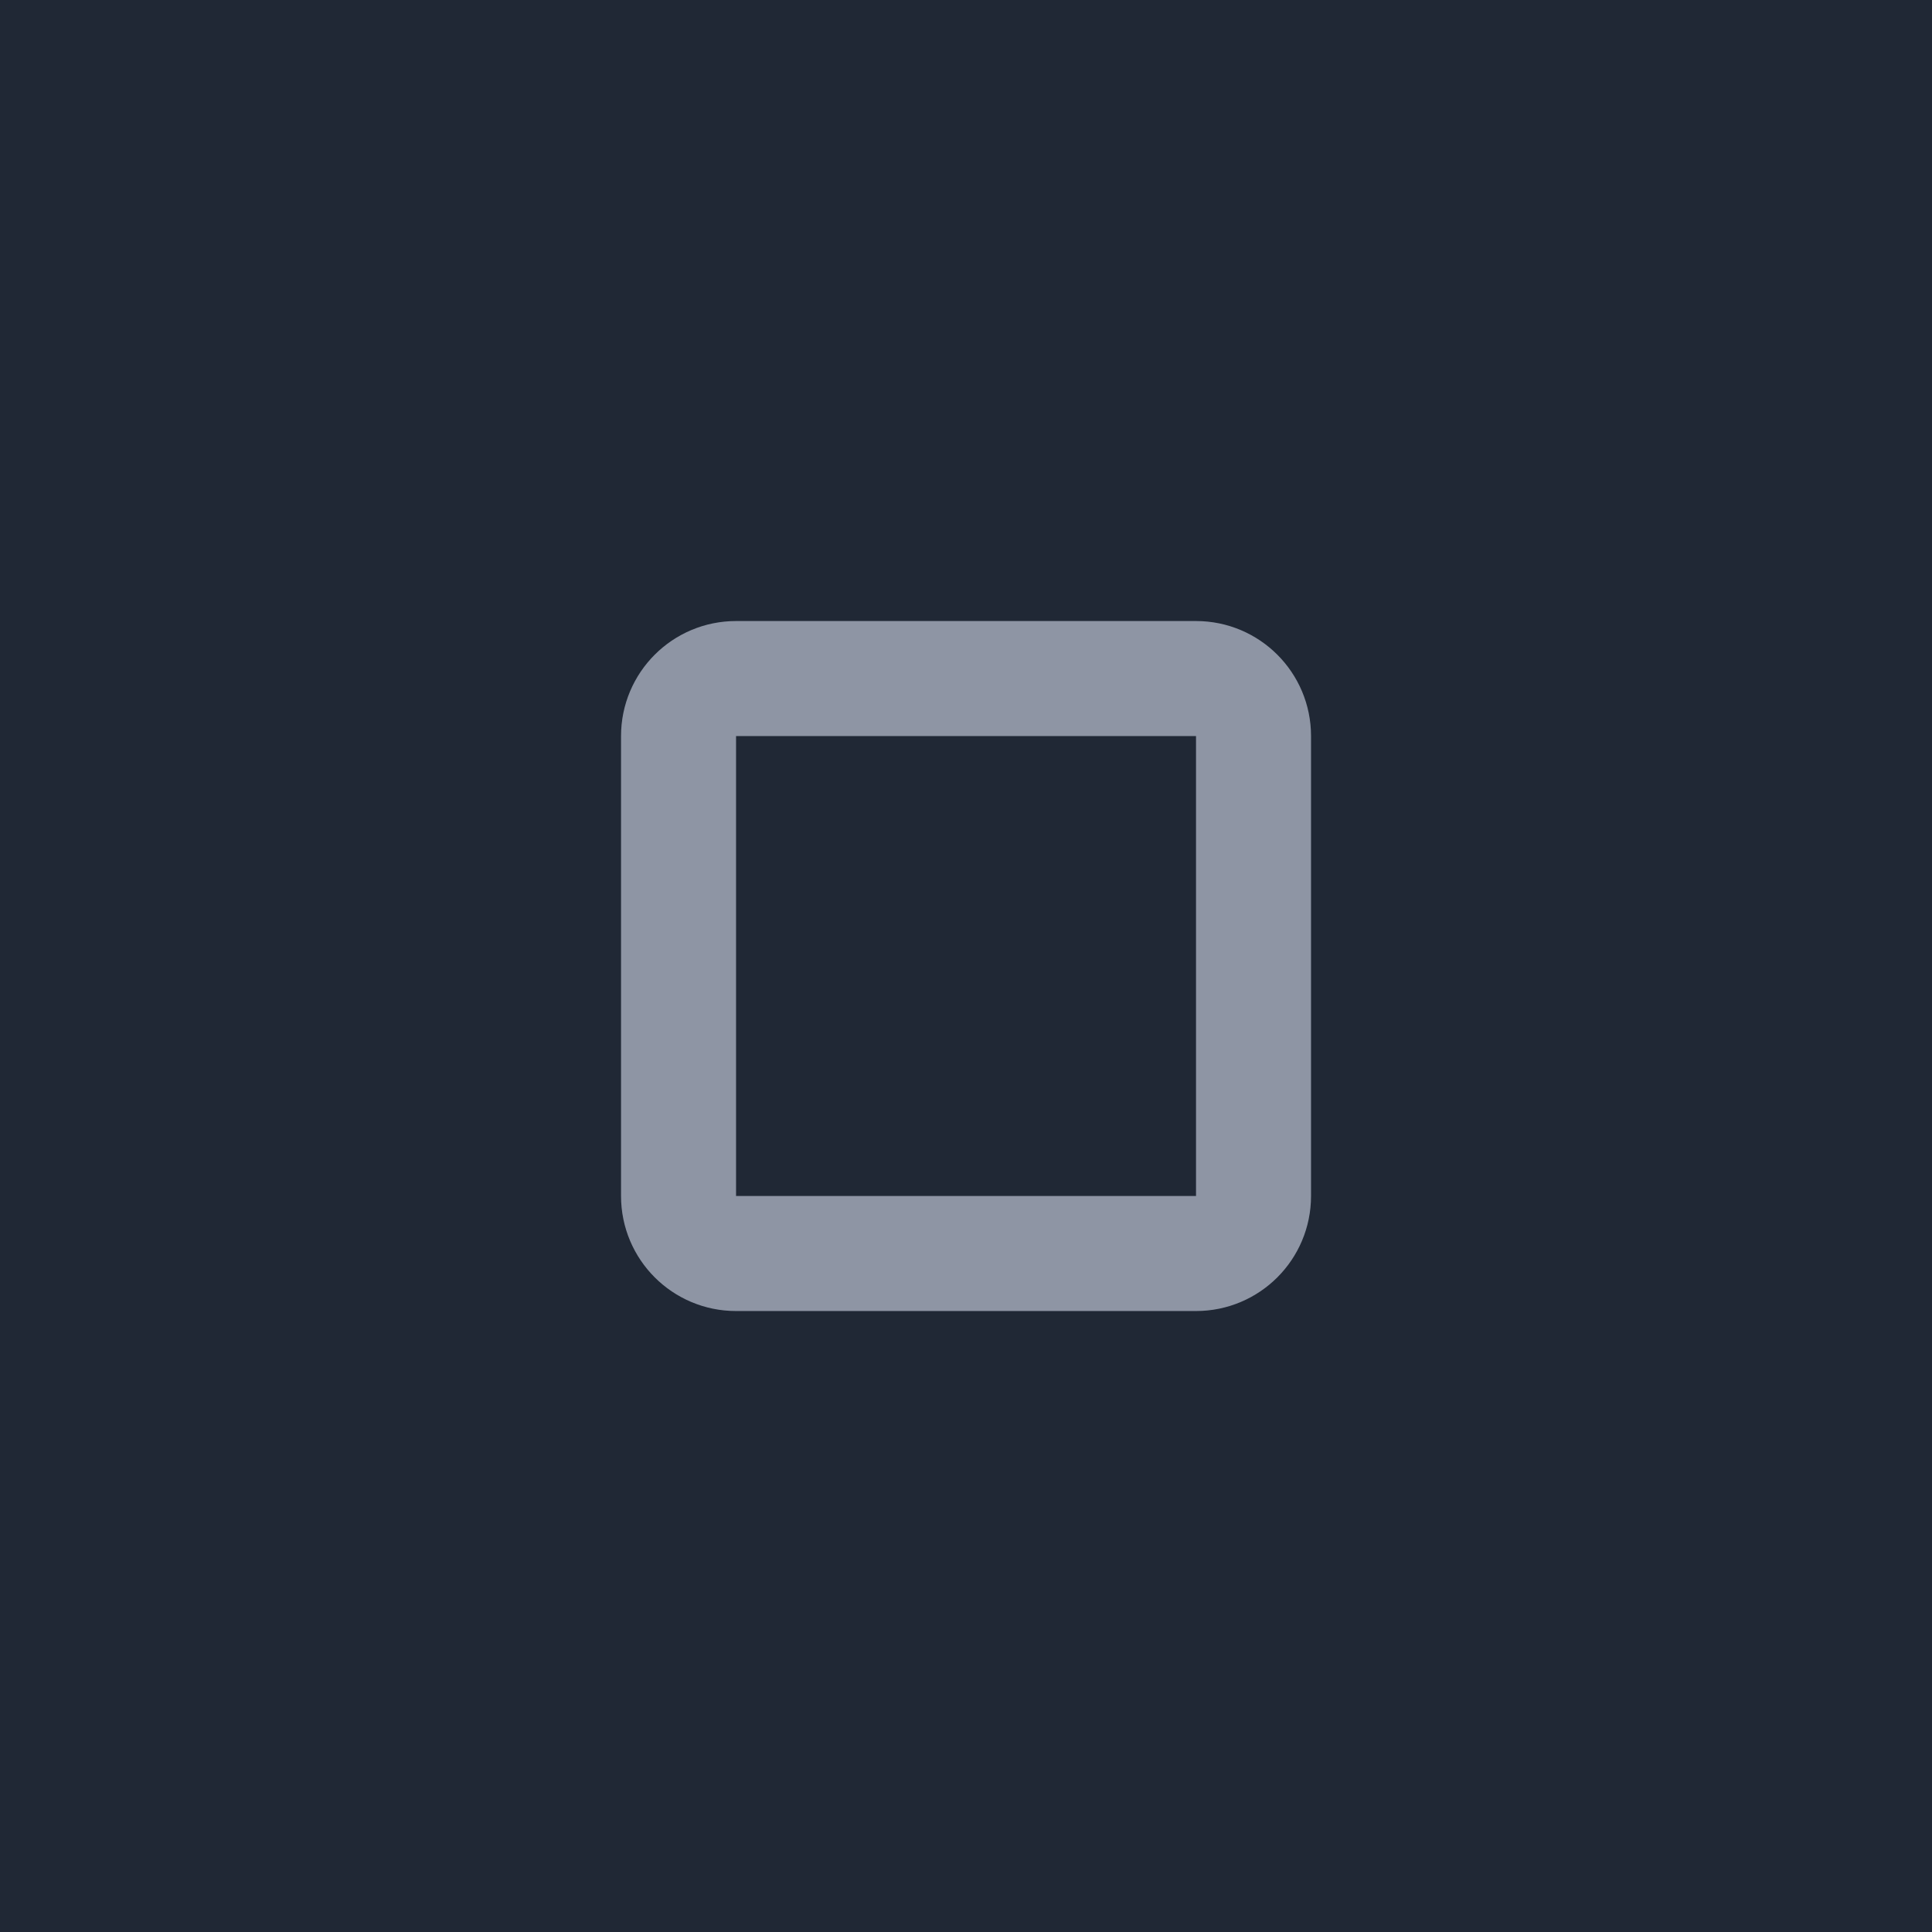
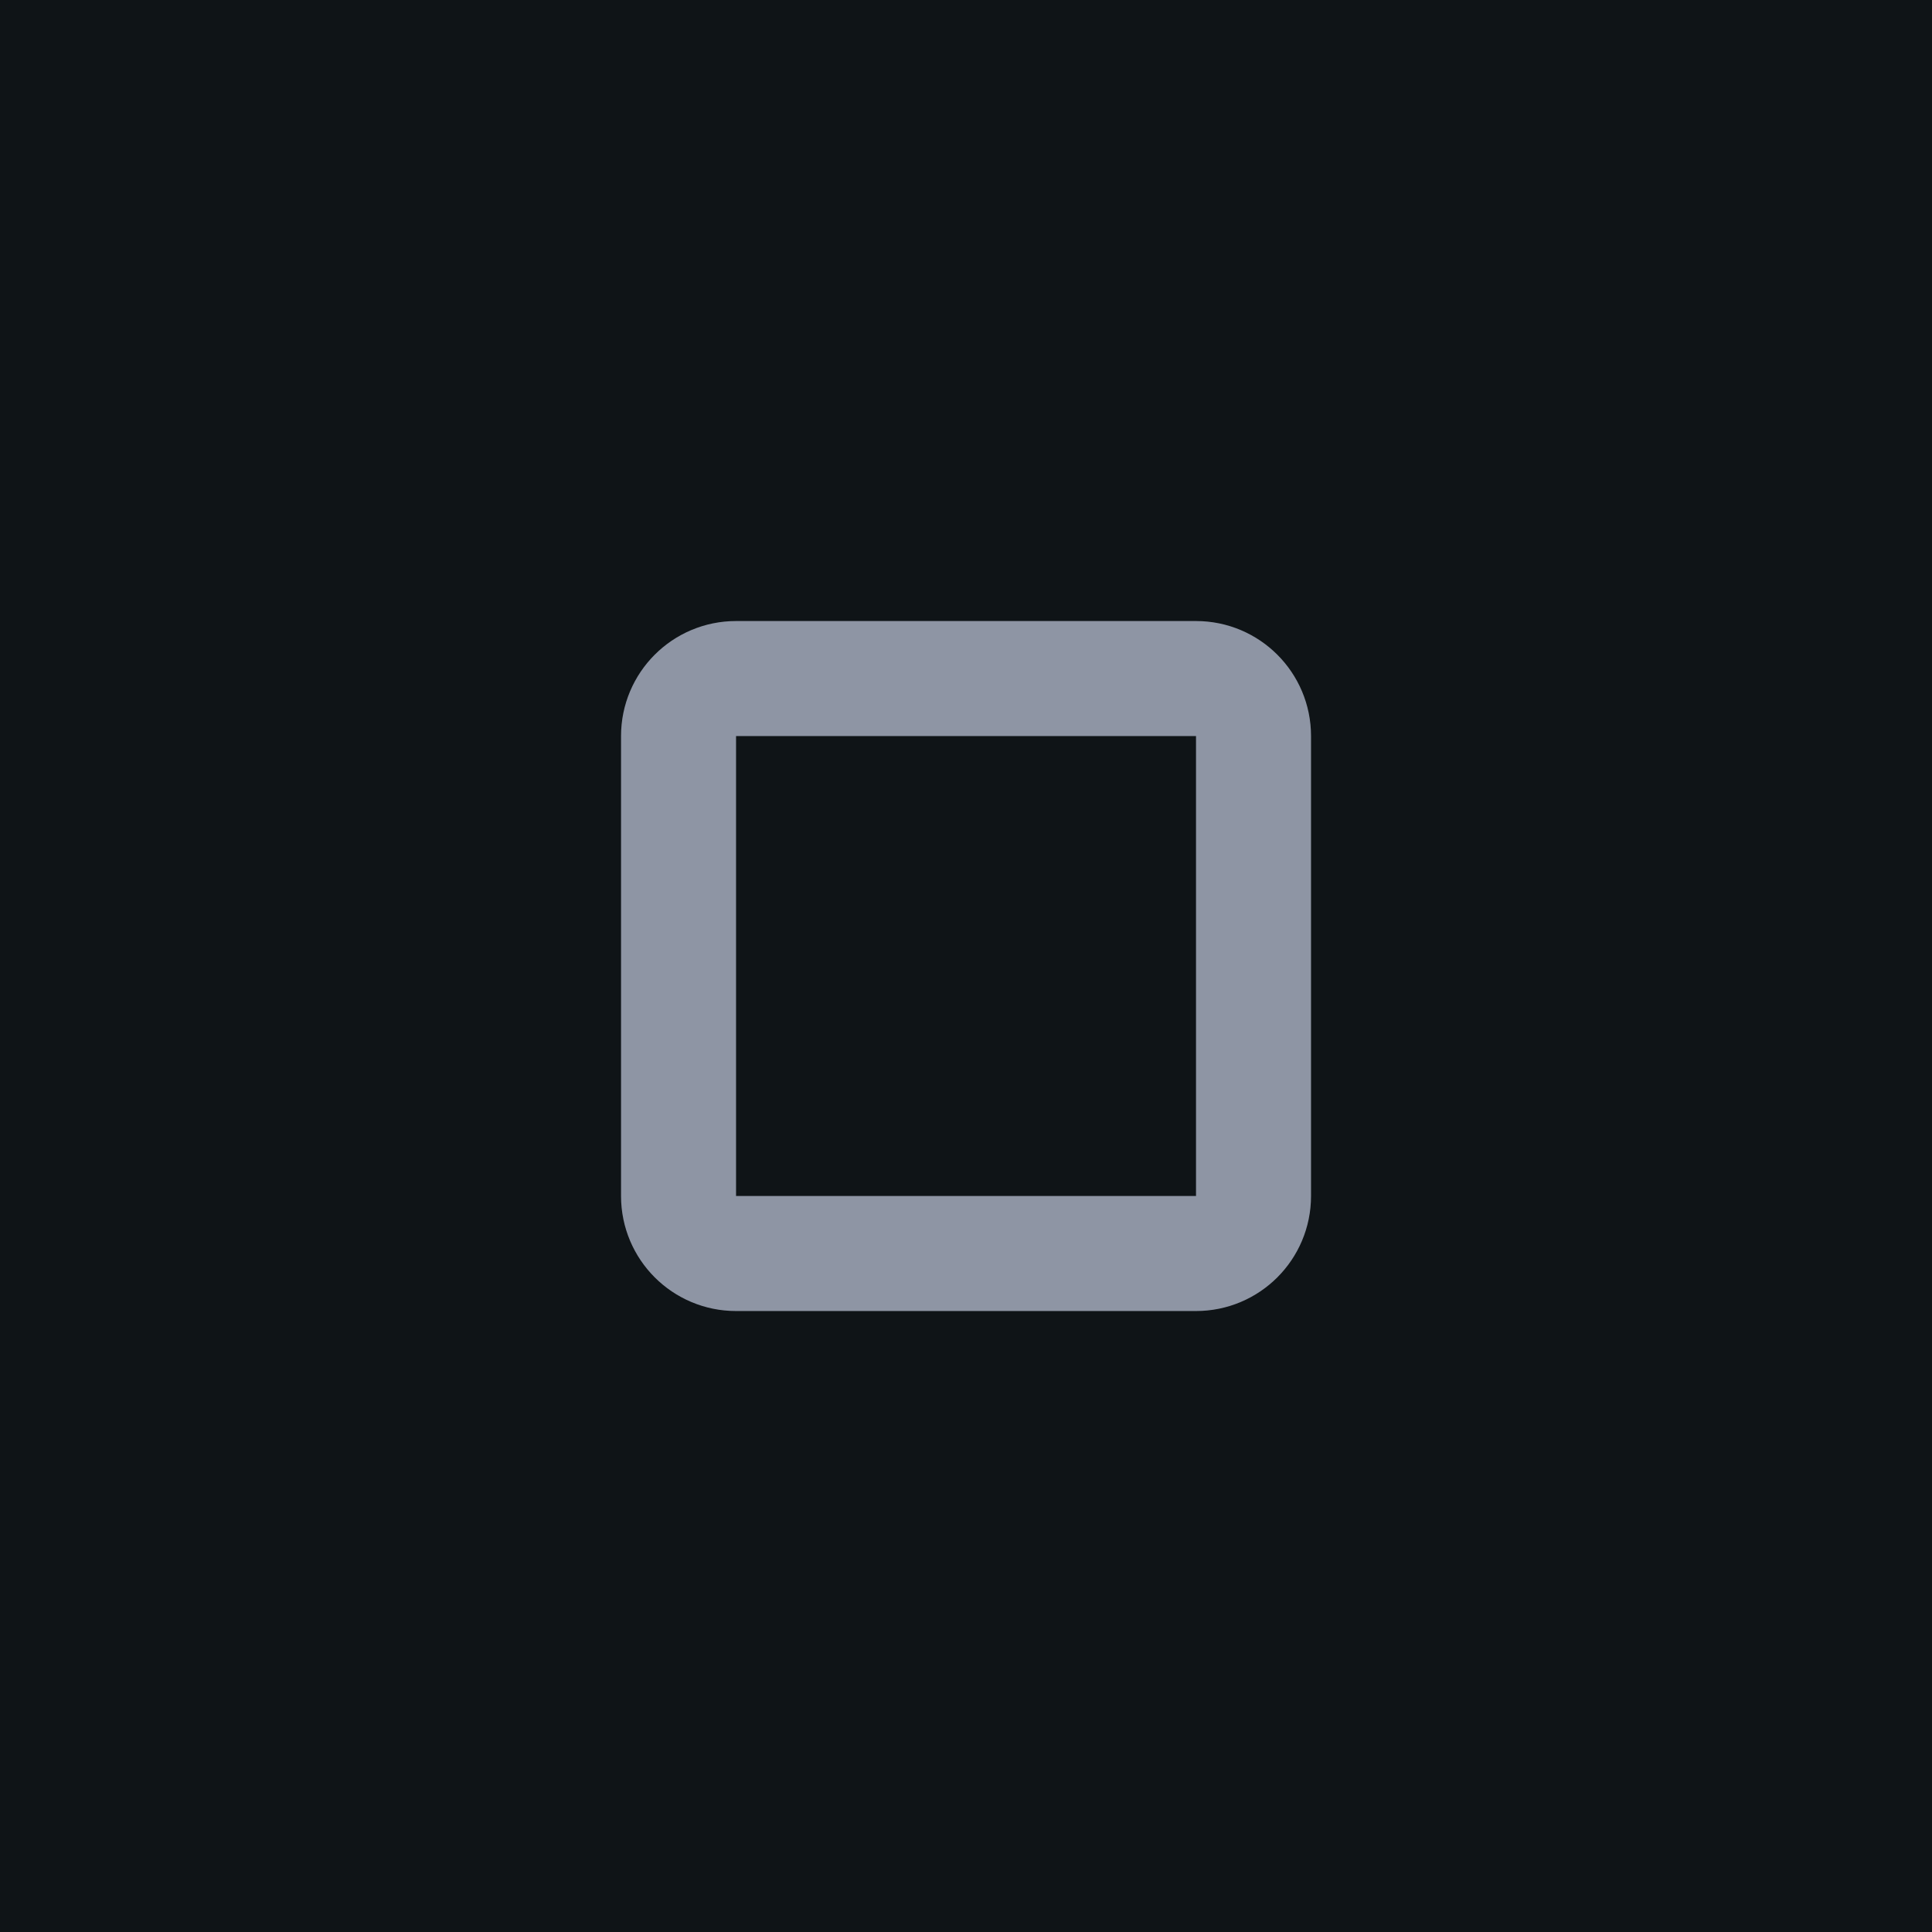
<svg xmlns="http://www.w3.org/2000/svg" width="28" height="28" viewBox="0 0 28 28" id="svg4142" version="1.1">
  <defs id="defs4144" />
  <g id="layer1" transform="translate(0,-1024.362)">
-     <rect style="opacity:1;fill:#202835;fill-opacity:1;fill-rule:evenodd;stroke:none;stroke-width:2.745;stroke-linecap:butt;stroke-linejoin:miter;stroke-miterlimit:4;stroke-dasharray:none;stroke-dashoffset:478.437;stroke-opacity:1" id="rect4741" width="28" height="32" x="0" y="1020.362" />
+     <rect style="opacity:1;fill:#0f1417;fill-opacity:1;fill-rule:evenodd;stroke:none;stroke-width:2.745;stroke-linecap:butt;stroke-linejoin:miter;stroke-miterlimit:4;stroke-dasharray:none;stroke-dashoffset:478.437;stroke-opacity:1" id="rect4741" width="28" height="32" x="0" y="1020.362" />
    <circle style="fill:#eceff1;fill-opacity:0.1;stroke:none;stroke-width:0.5;stroke-linejoin:miter;stroke-miterlimit:4;stroke-dasharray:none;stroke-opacity:1" id="path2994" cx="1036.362" cy="13" r="12" transform="rotate(90)" />
    <rect style="opacity:1;fill:#ffffff;fill-opacity:0.07;fill-rule:evenodd;stroke:none;stroke-width:2.745;stroke-linecap:butt;stroke-linejoin:miter;stroke-miterlimit:4;stroke-dasharray:none;stroke-dashoffset:478.437;stroke-opacity:1" id="rect4959" width="28" height="1" x="0" y="1020.362" />
    <rect style="opacity:1;fill:#d8dee9;fill-opacity:0;stroke:#8e95a4;stroke-width:1.667;stroke-linejoin:round;stroke-miterlimit:3;stroke-dasharray:none;stroke-opacity:1;paint-order:markers fill stroke" id="rect818" width="8.333" height="8.333" x="9.834" y="1034.196" rx="0.833" ry="0.833" />
  </g>
</svg>
